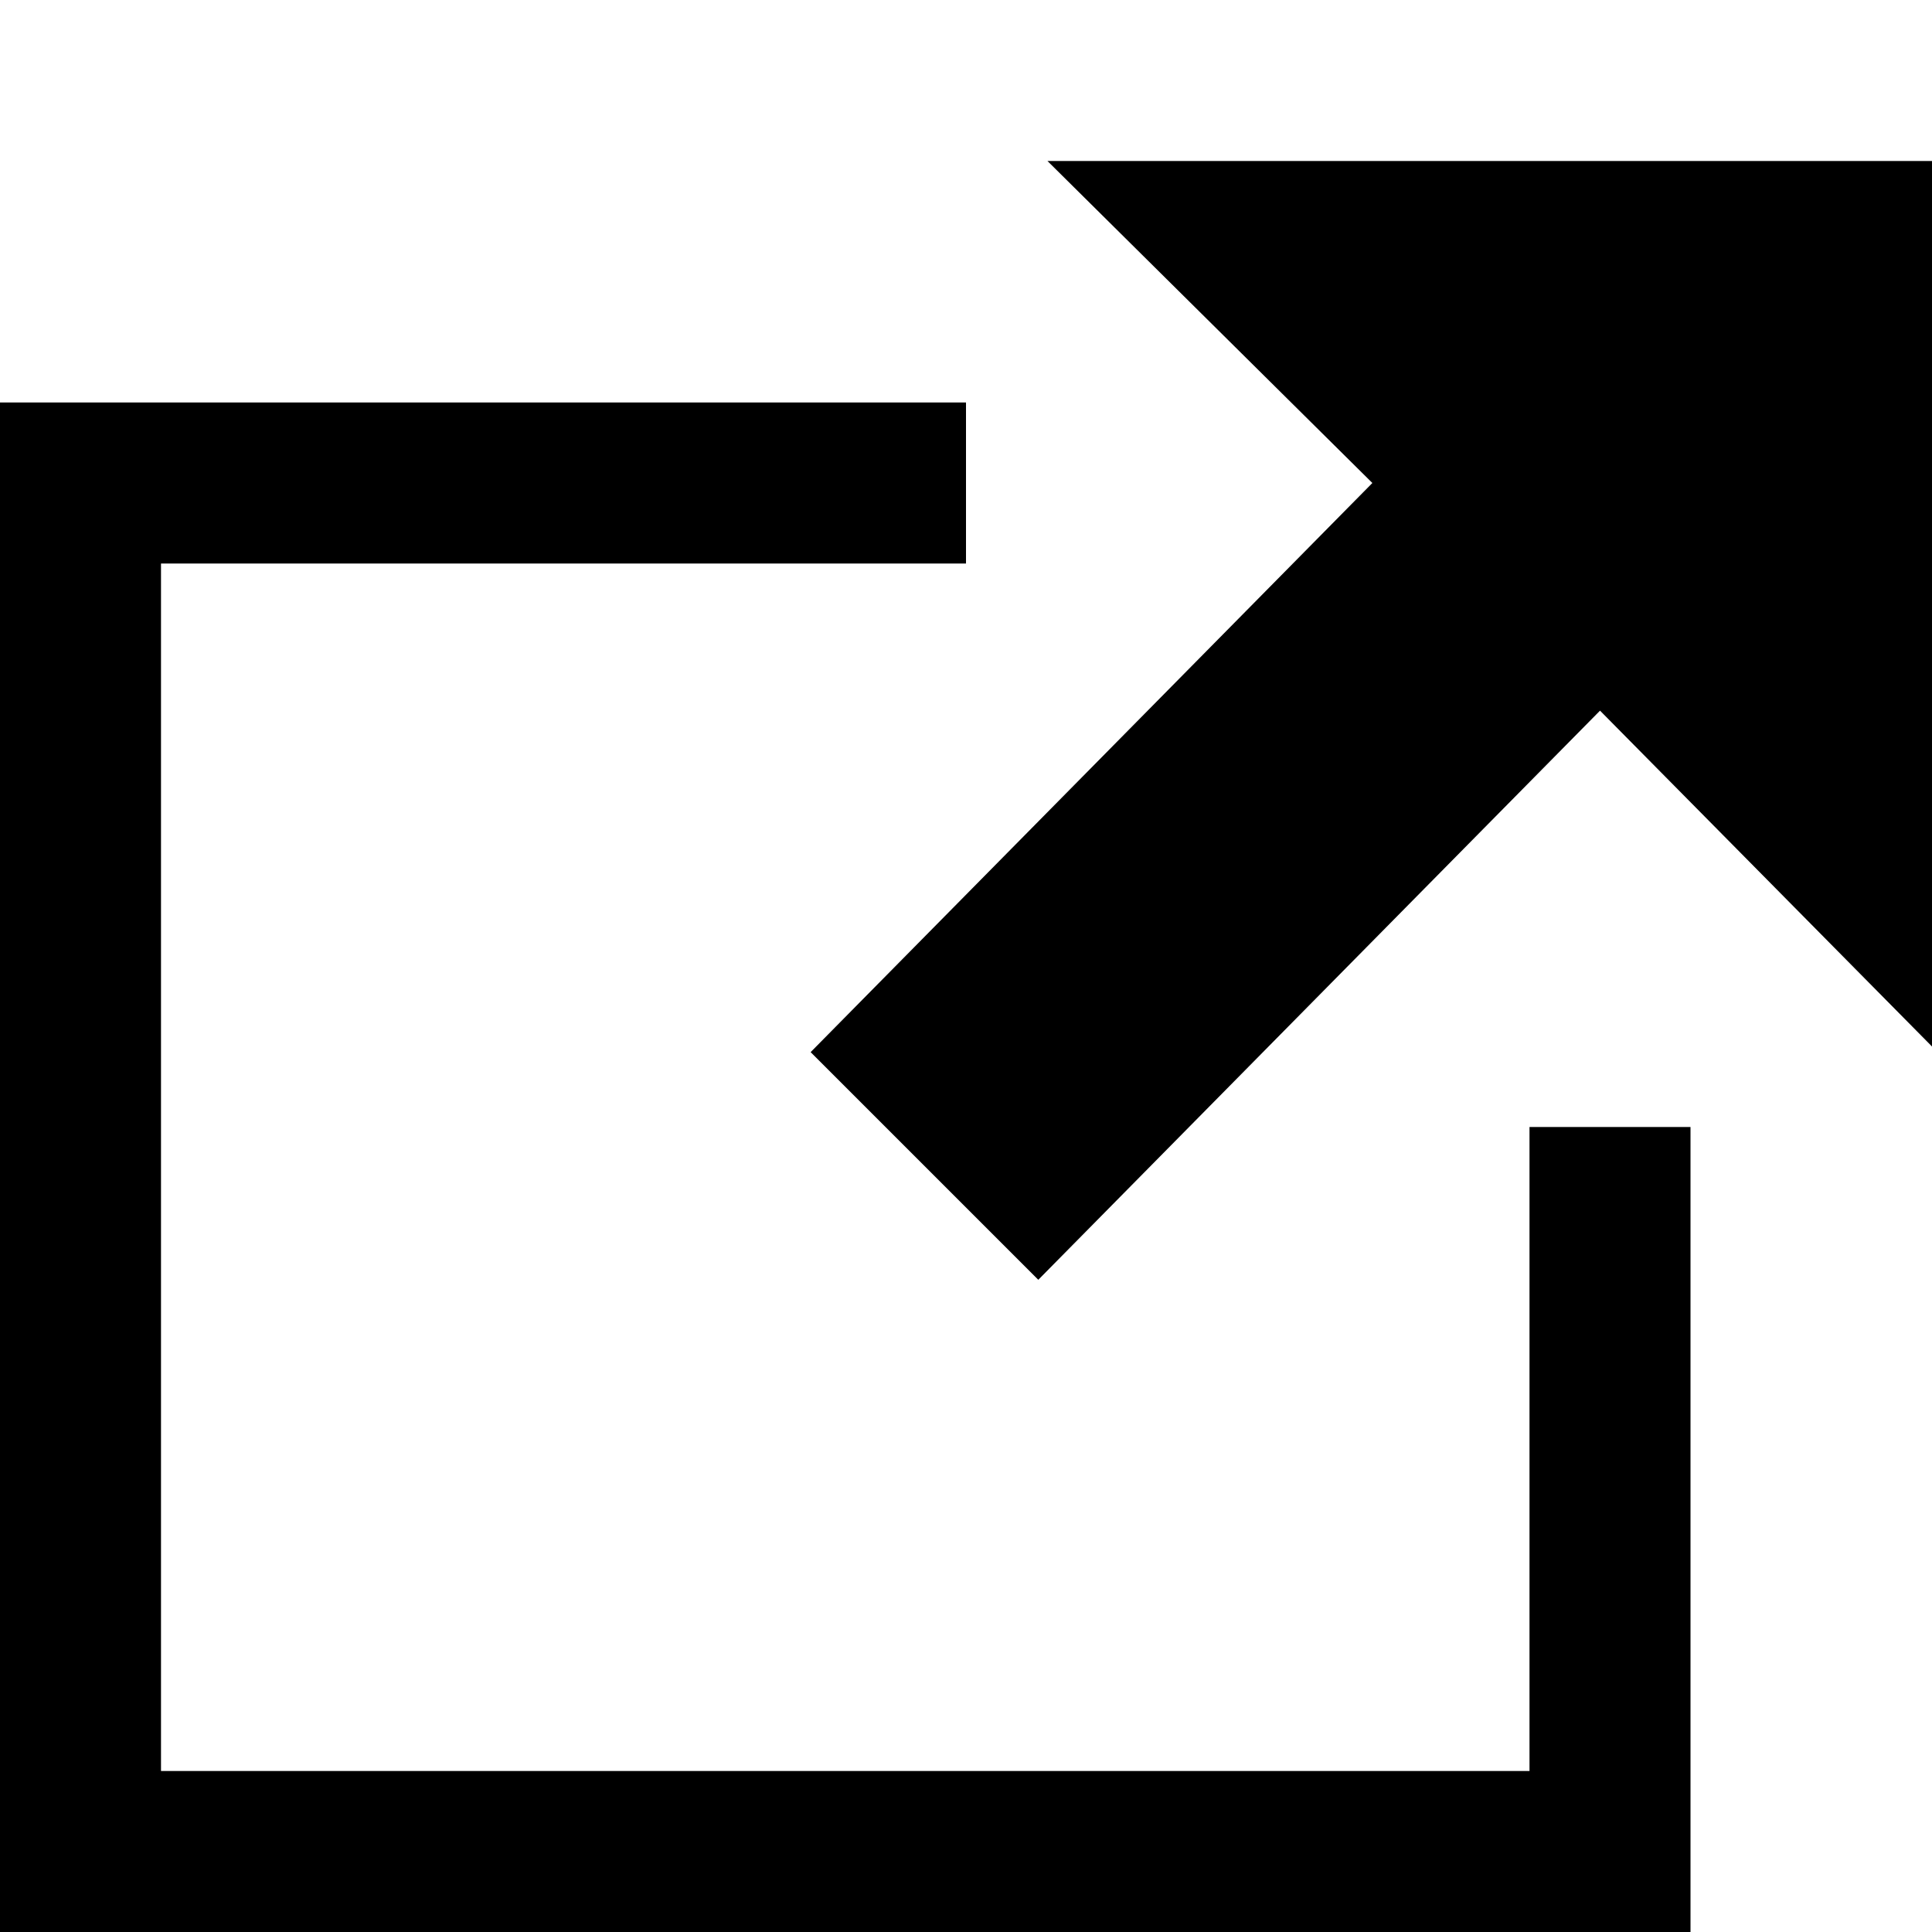
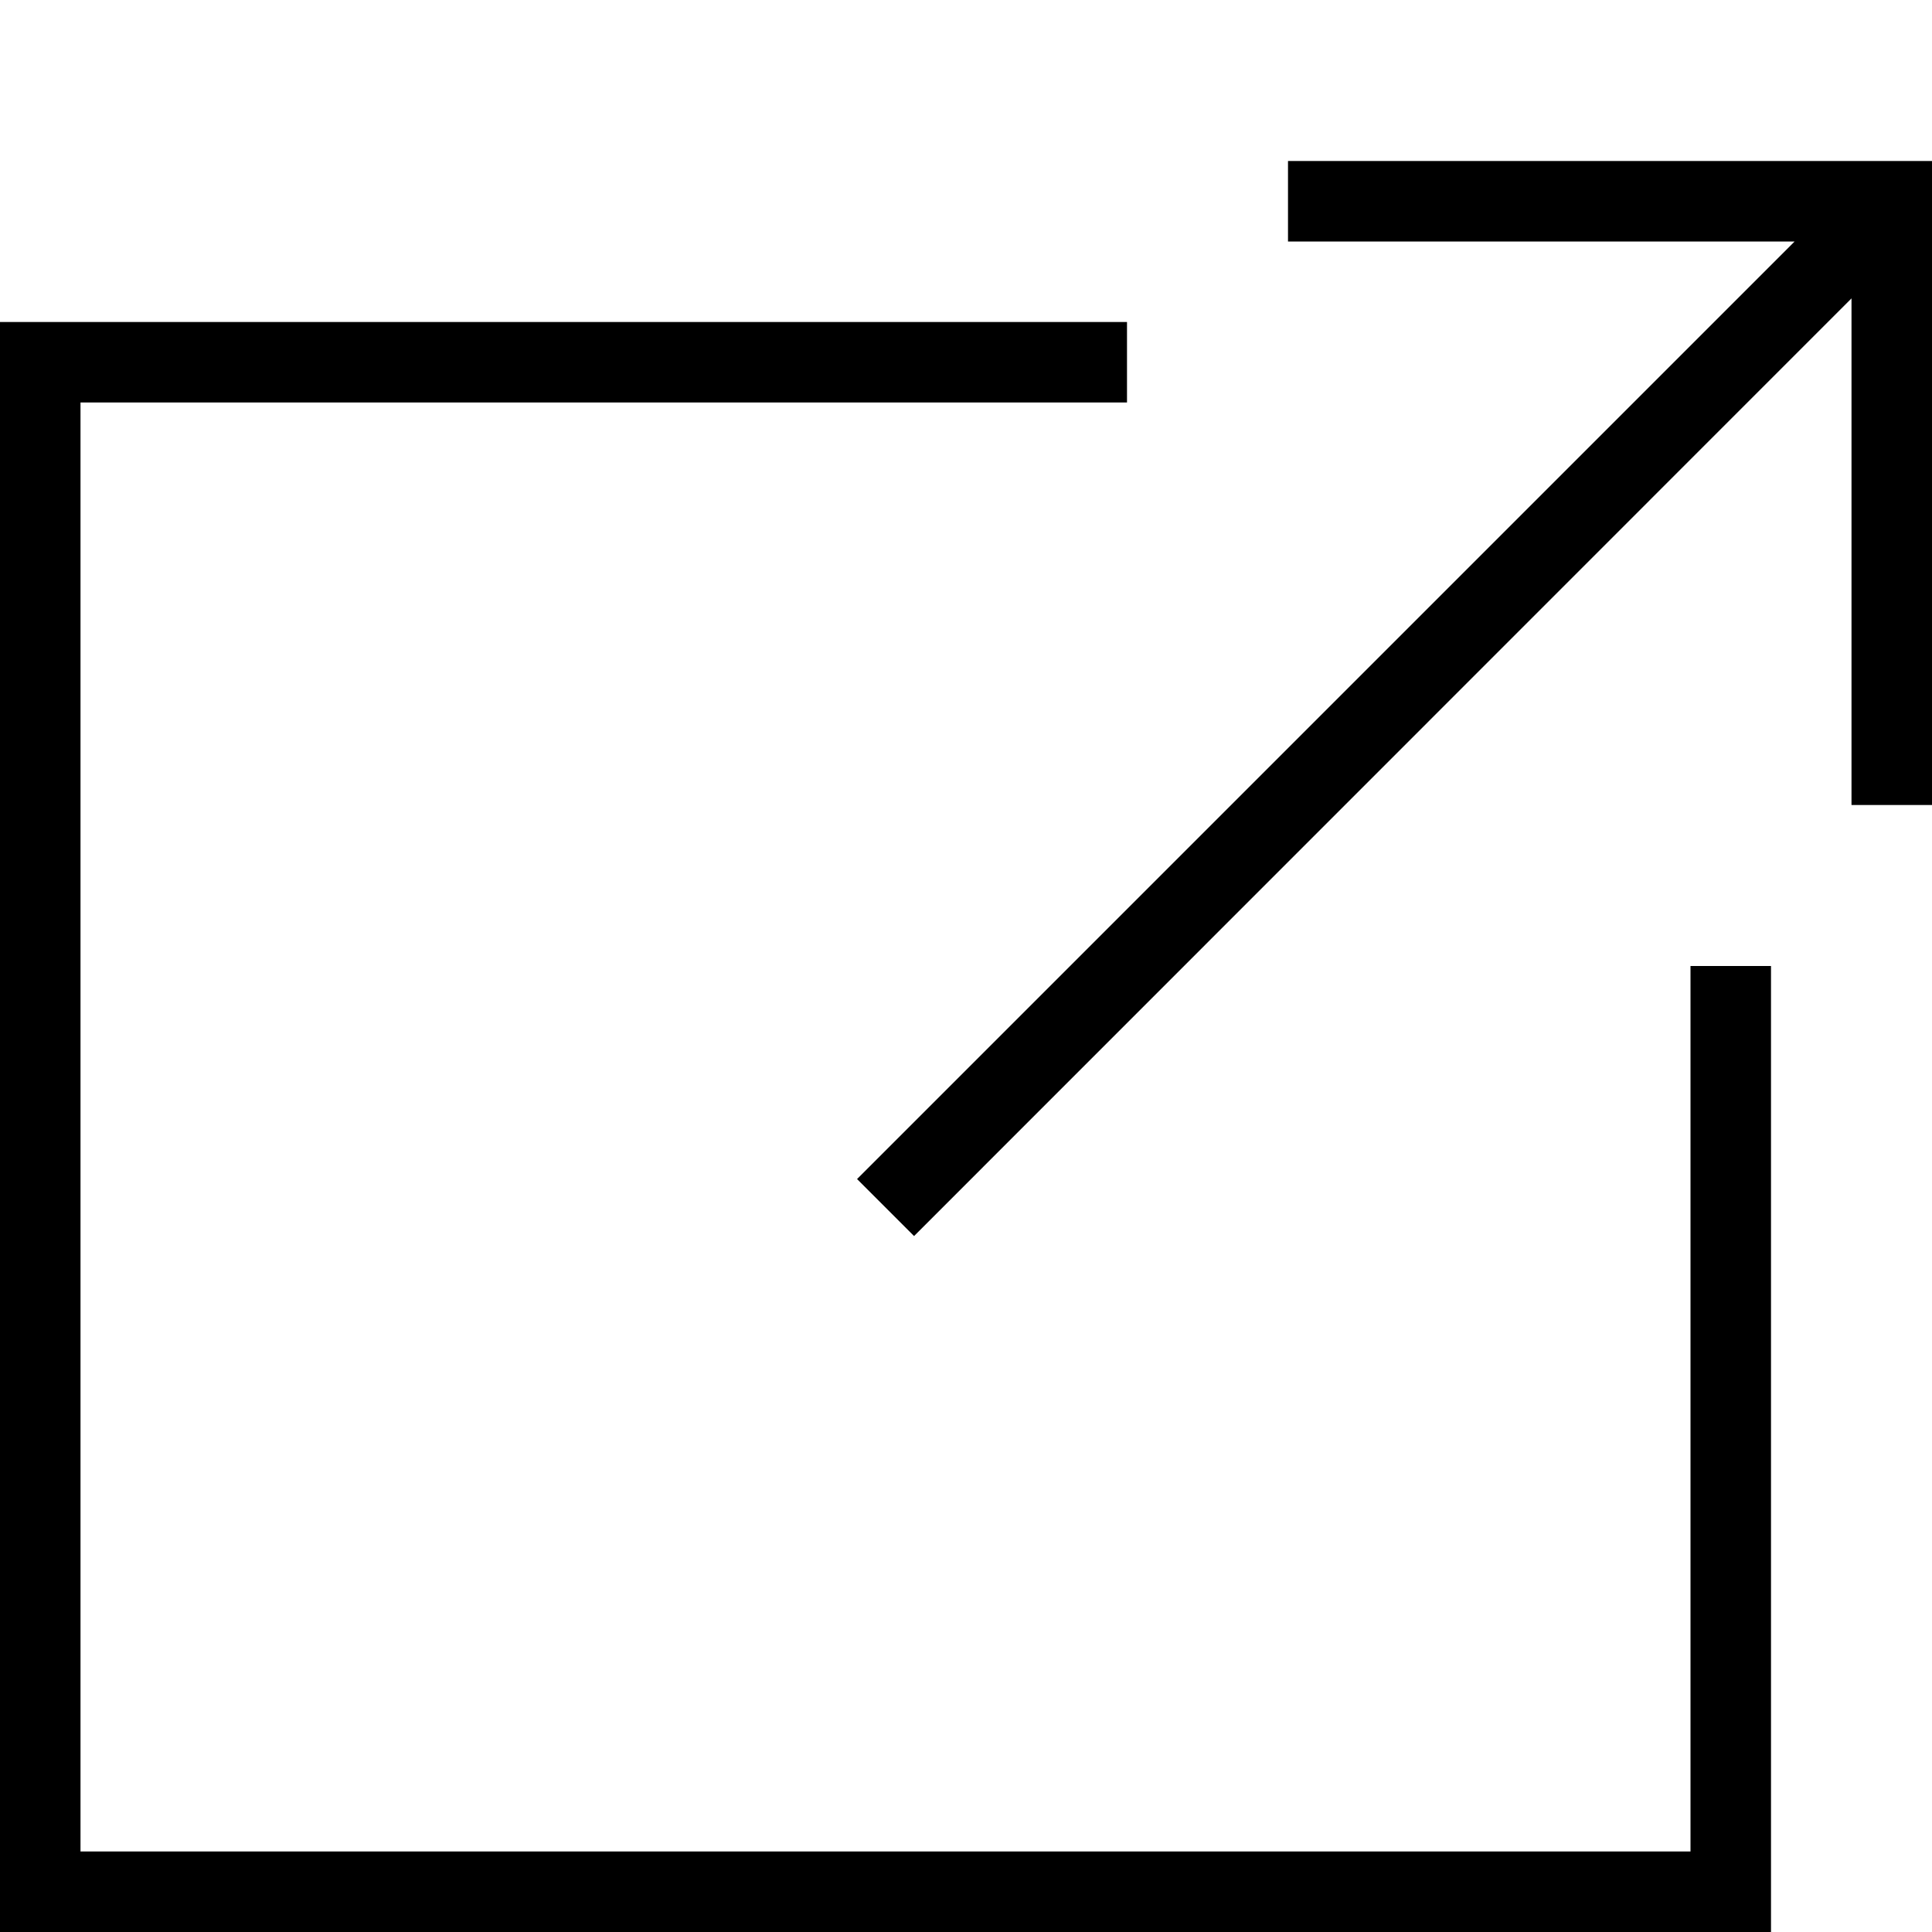
- <svg xmlns="http://www.w3.org/2000/svg" width="12" height="12" viewBox="0 0 12 12">
+ <svg xmlns="http://www.w3.org/2000/svg" width="18" height="18" viewBox="0 0 18 18">
  <defs>
    <clipPath id="b">
-       <rect width="12" height="12" />
+       <rect width="18" height="18" />
    </clipPath>
  </defs>
  <g id="a" clip-path="url(#b)">
-     <path d="M10.5,7v5H0V2.5H6v1H1V11H9.5V7ZM12,1H6.506L8.524,3,5.035,6.535,6.449,7.949,9.938,4.414,12,6.5Z" transform="translate(0 0)" />
+     <path d="M10.5,3.25H.75v13.5h15V8.5h.75v9H0V2.5H10.5ZM18,7h-.75V2.28L8.516,11.016l-.531-.531L16.72,1.75H12V1h6Z" transform="translate(0 0.5)" fill-rule="evenodd" />
  </g>
</svg>
